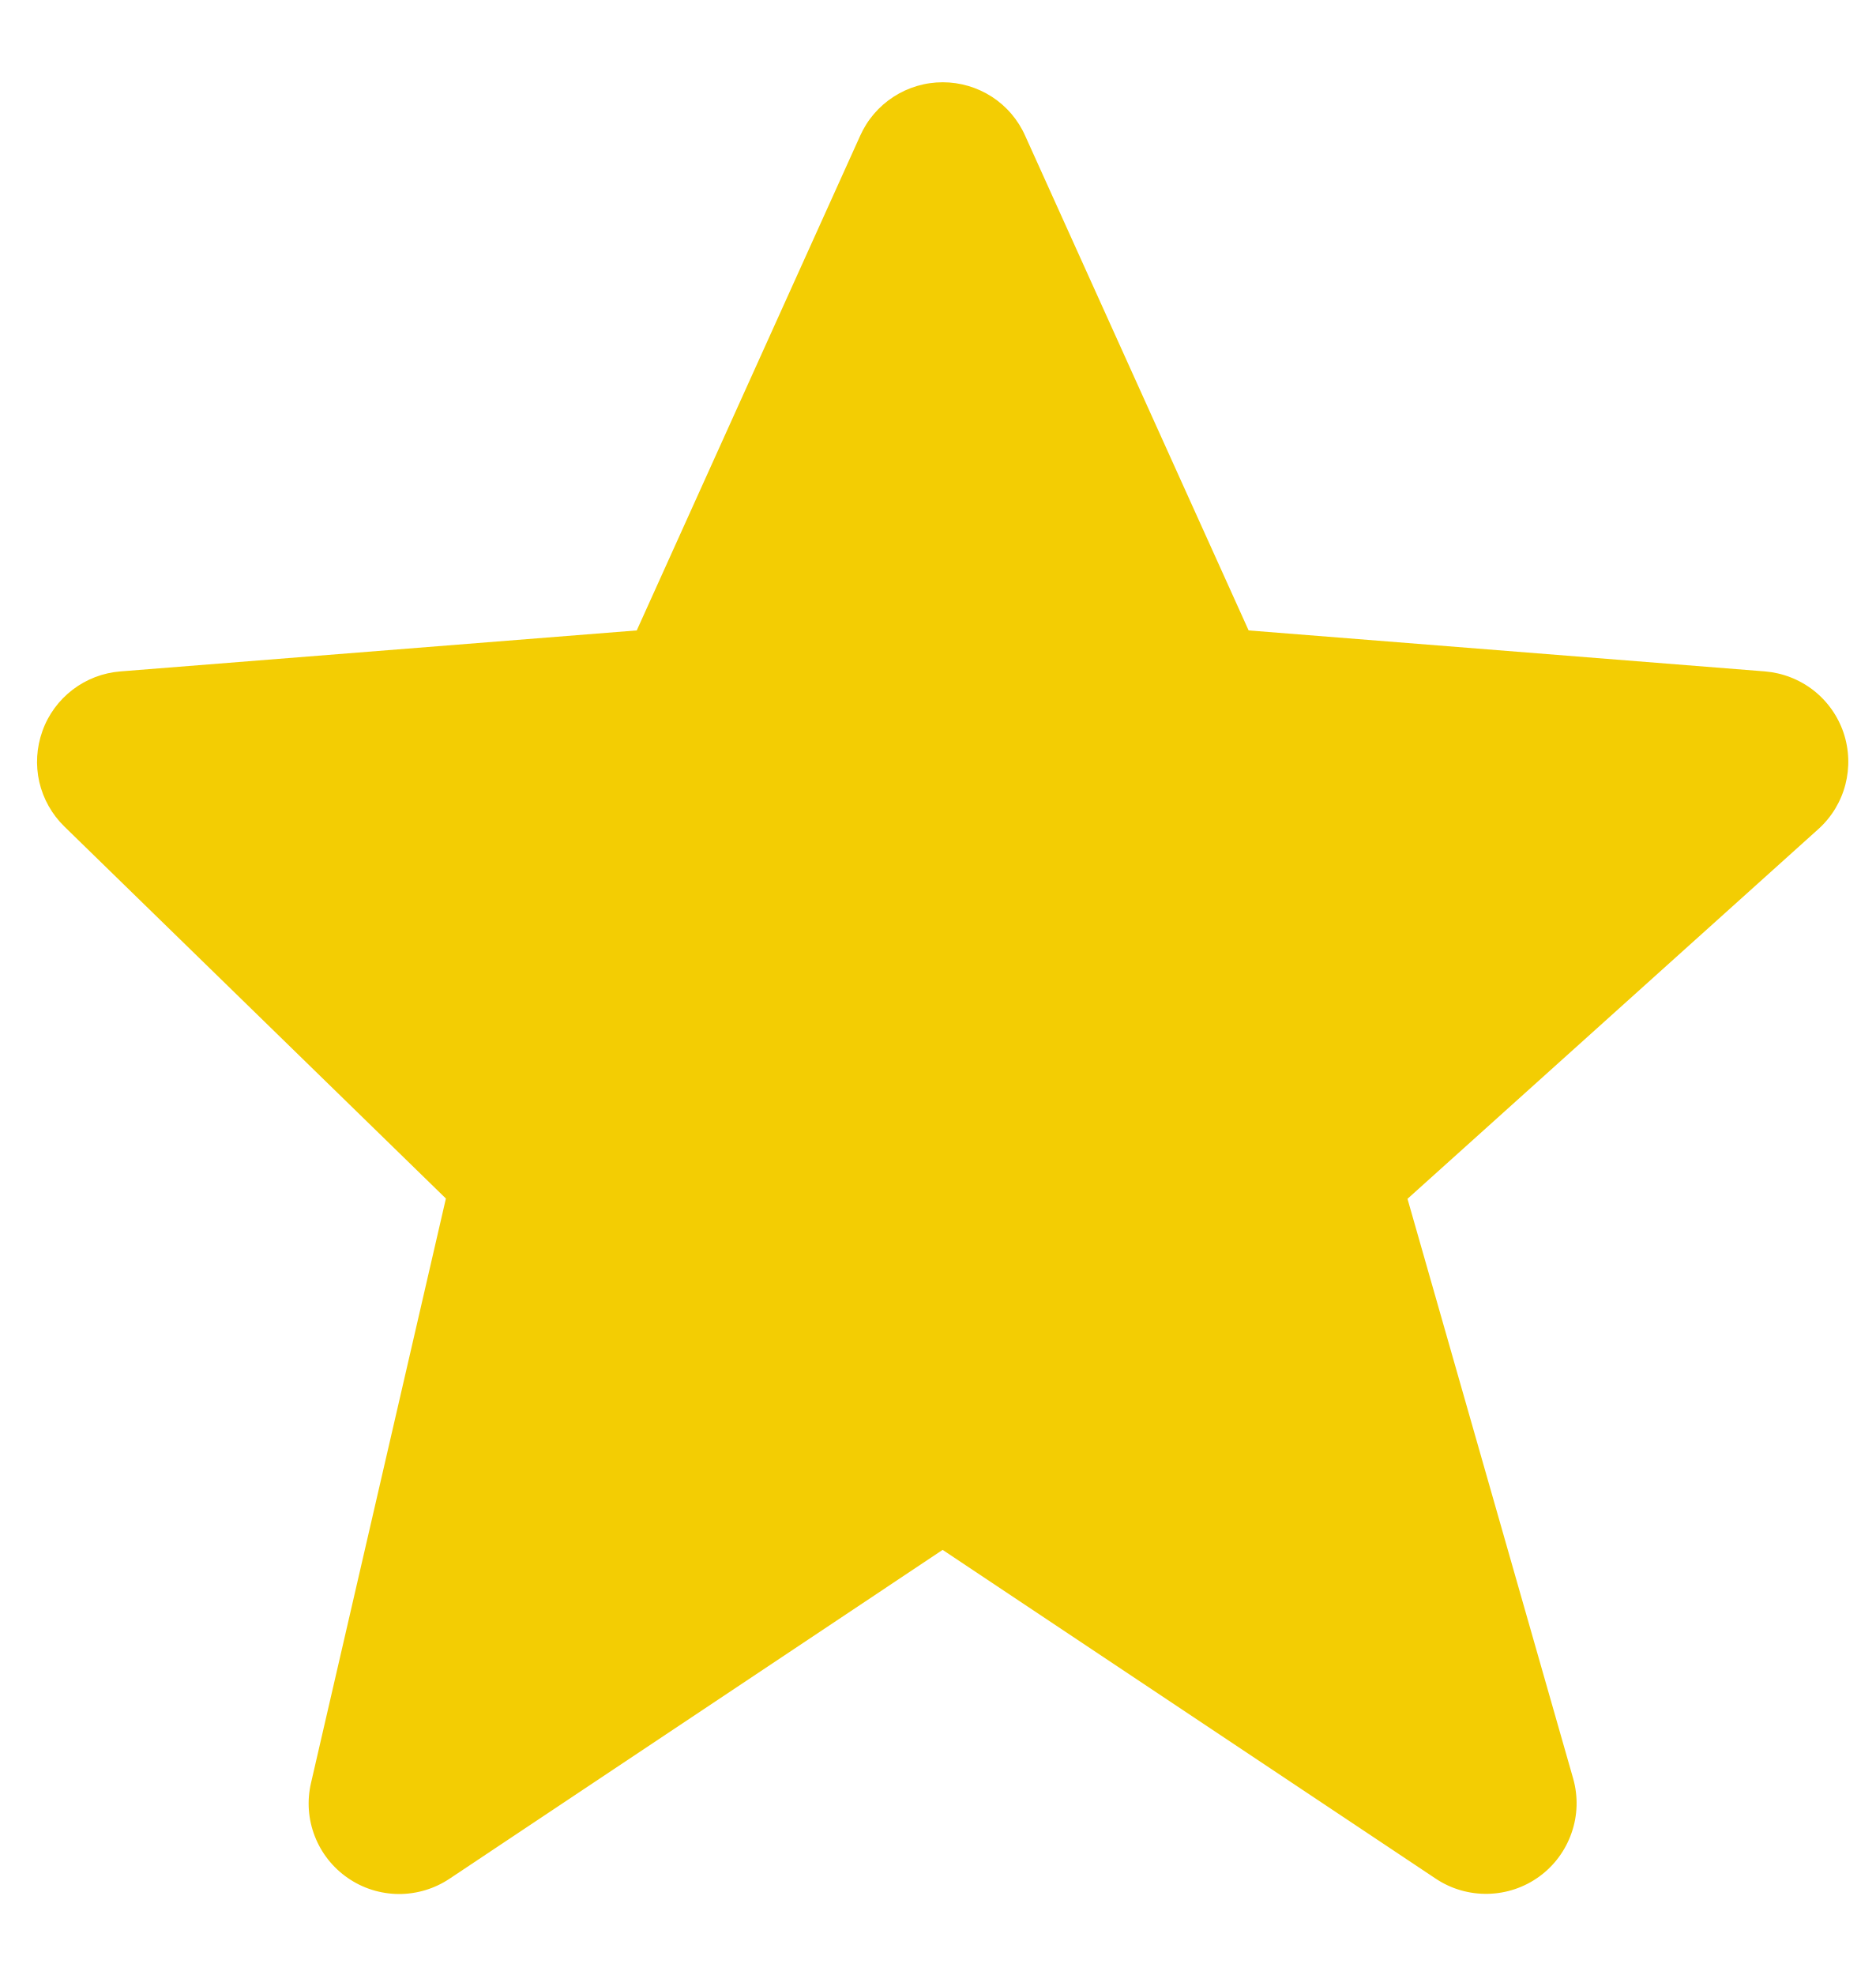
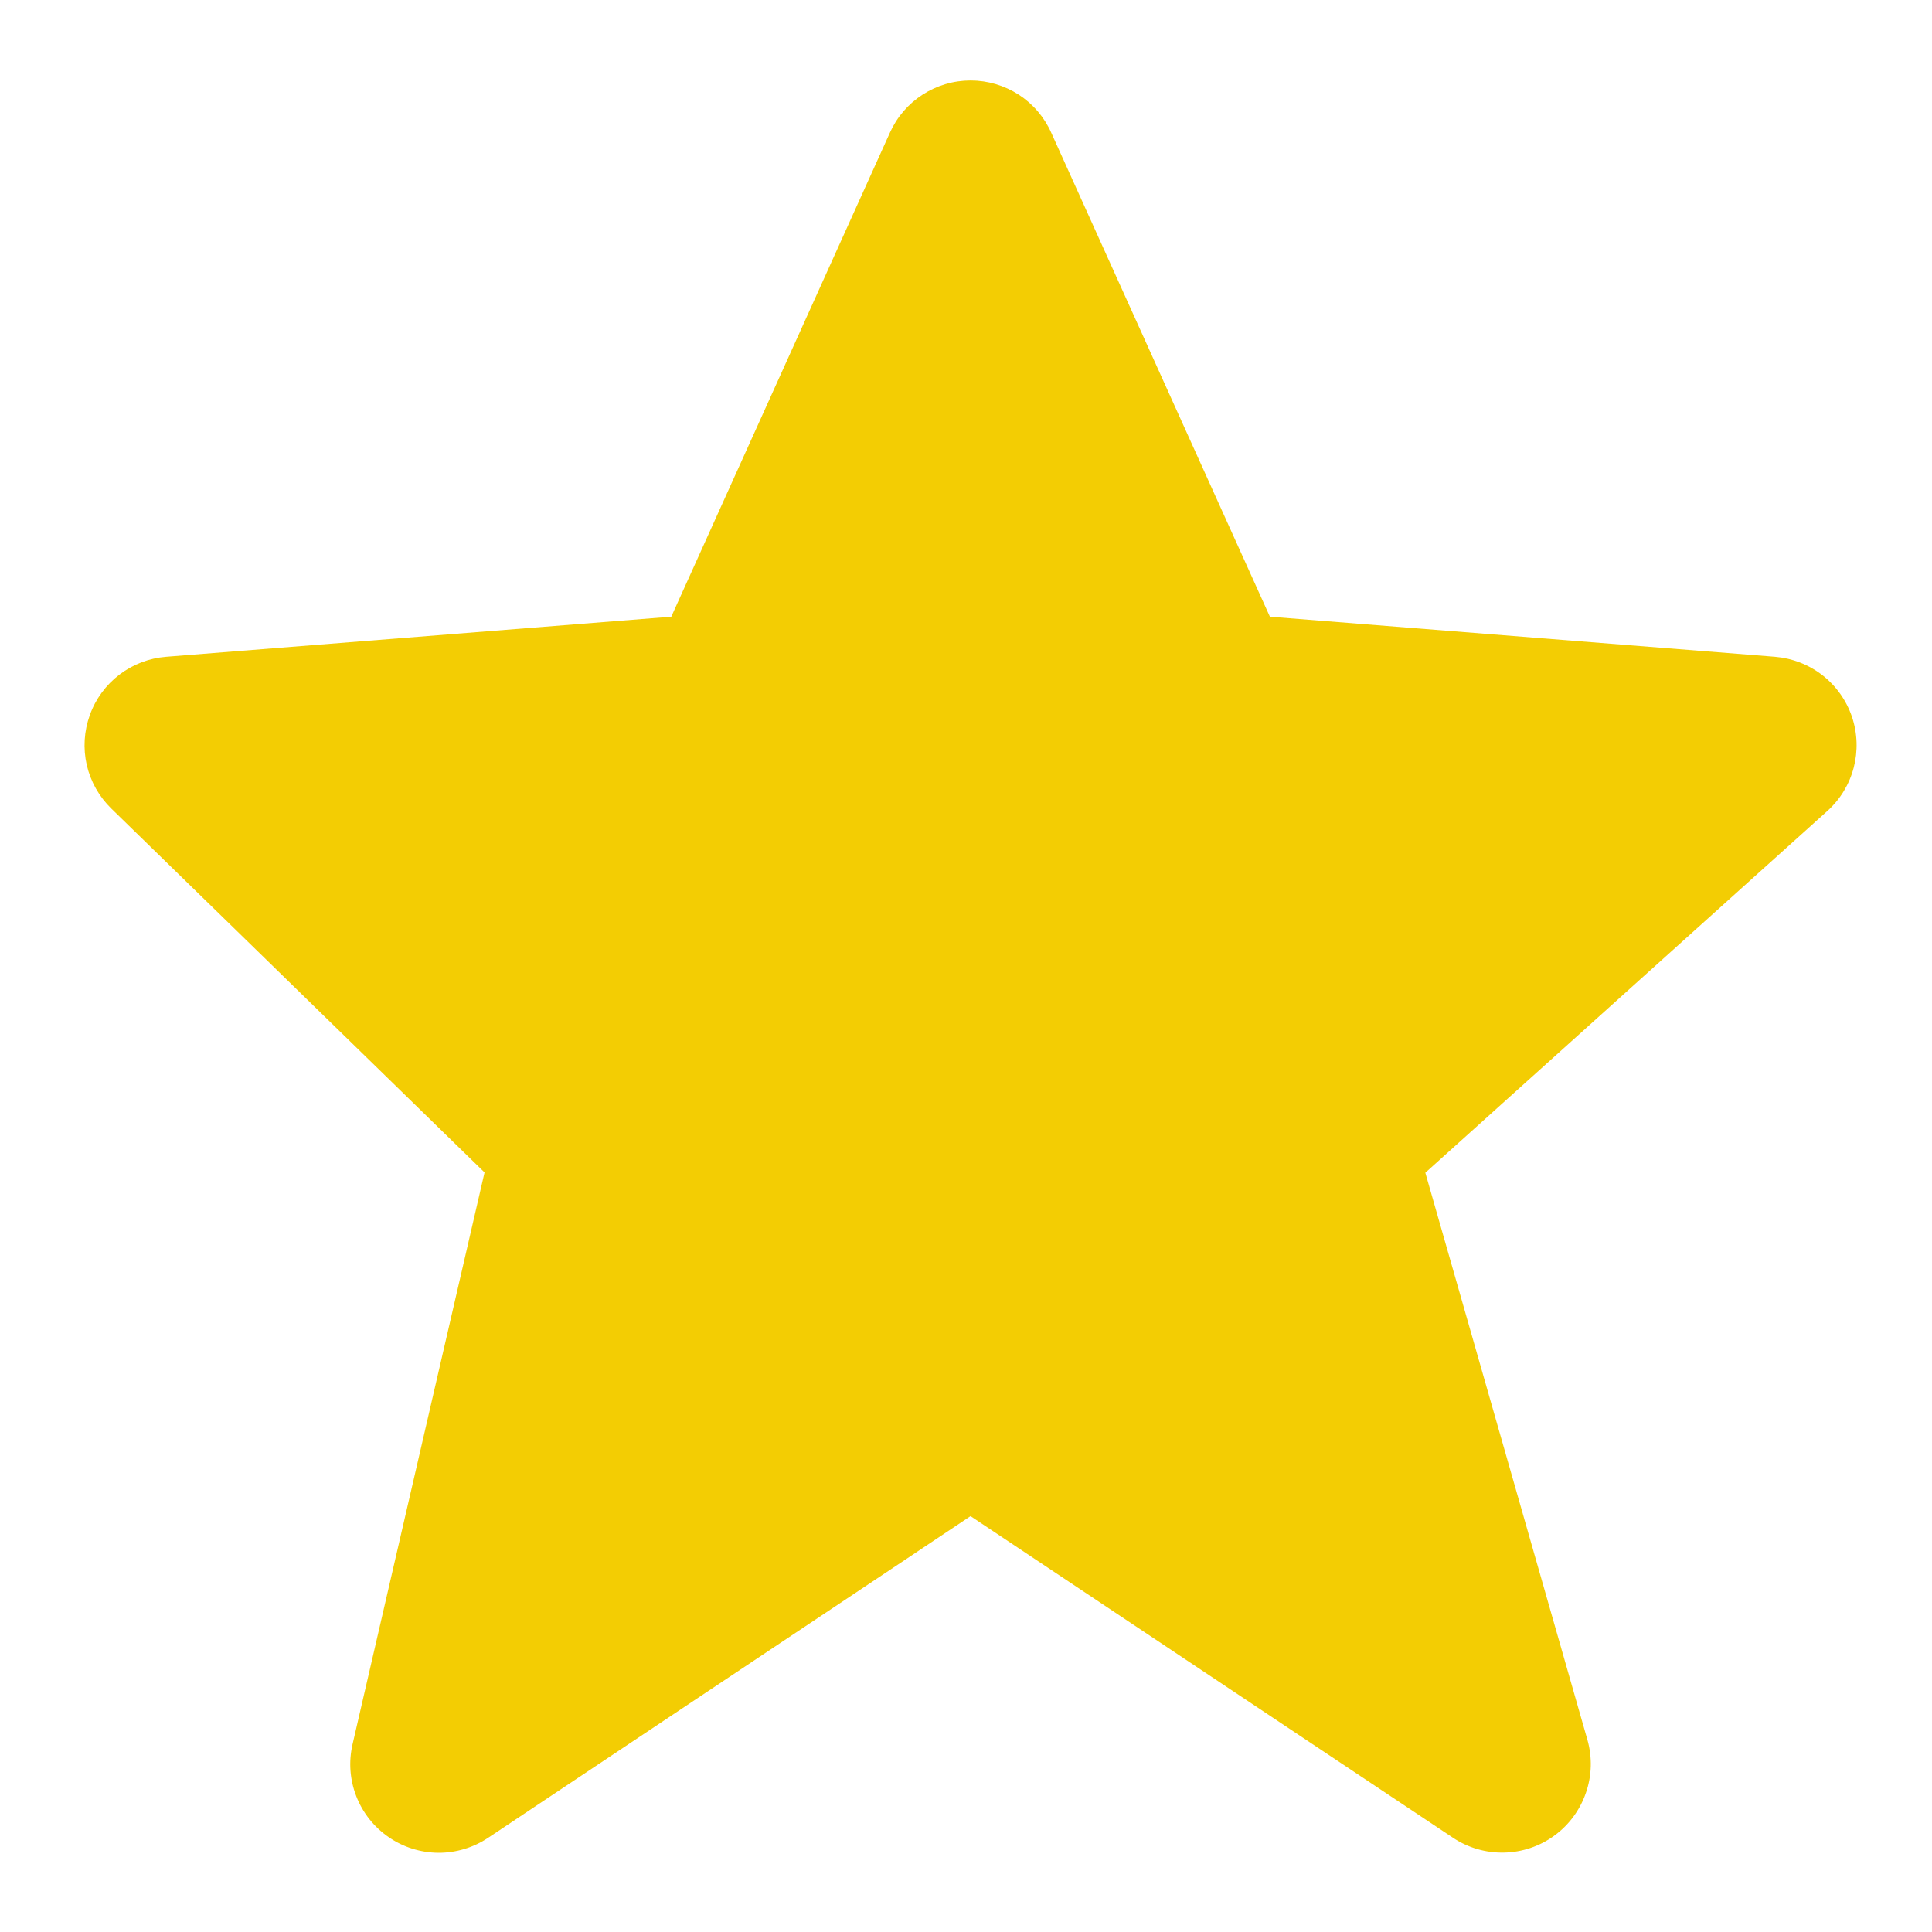
- <svg xmlns="http://www.w3.org/2000/svg" width="19" height="20" viewBox="0 0 19 20" fill="none">
+ <svg xmlns="http://www.w3.org/2000/svg" width="23" height="23" viewBox="0 0 19 20" fill="none">
  <path d="M18.671 7.419C18.613 7.249 18.507 7.1 18.366 6.99C18.224 6.88 18.054 6.814 17.875 6.799L12.646 6.384L10.383 1.375C10.311 1.213 10.194 1.076 10.046 0.98C9.897 0.884 9.724 0.833 9.548 0.833C9.371 0.833 9.198 0.884 9.05 0.98C8.901 1.076 8.784 1.213 8.712 1.374L6.449 6.384L1.22 6.799C1.044 6.813 0.876 6.877 0.736 6.984C0.596 7.091 0.489 7.236 0.43 7.402C0.37 7.568 0.359 7.747 0.398 7.919C0.438 8.091 0.526 8.247 0.652 8.37L4.516 12.137L3.15 18.055C3.108 18.235 3.121 18.422 3.188 18.594C3.254 18.765 3.371 18.913 3.522 19.017C3.673 19.122 3.852 19.178 4.036 19.18C4.22 19.181 4.4 19.127 4.553 19.025L9.547 15.695L14.542 19.025C14.698 19.129 14.882 19.182 15.07 19.178C15.257 19.174 15.439 19.113 15.591 19.002C15.742 18.892 15.856 18.737 15.917 18.56C15.979 18.383 15.984 18.191 15.933 18.011L14.255 12.14L18.416 8.396C18.689 8.15 18.788 7.767 18.671 7.419Z" fill="#F3CD03" />
</svg>
